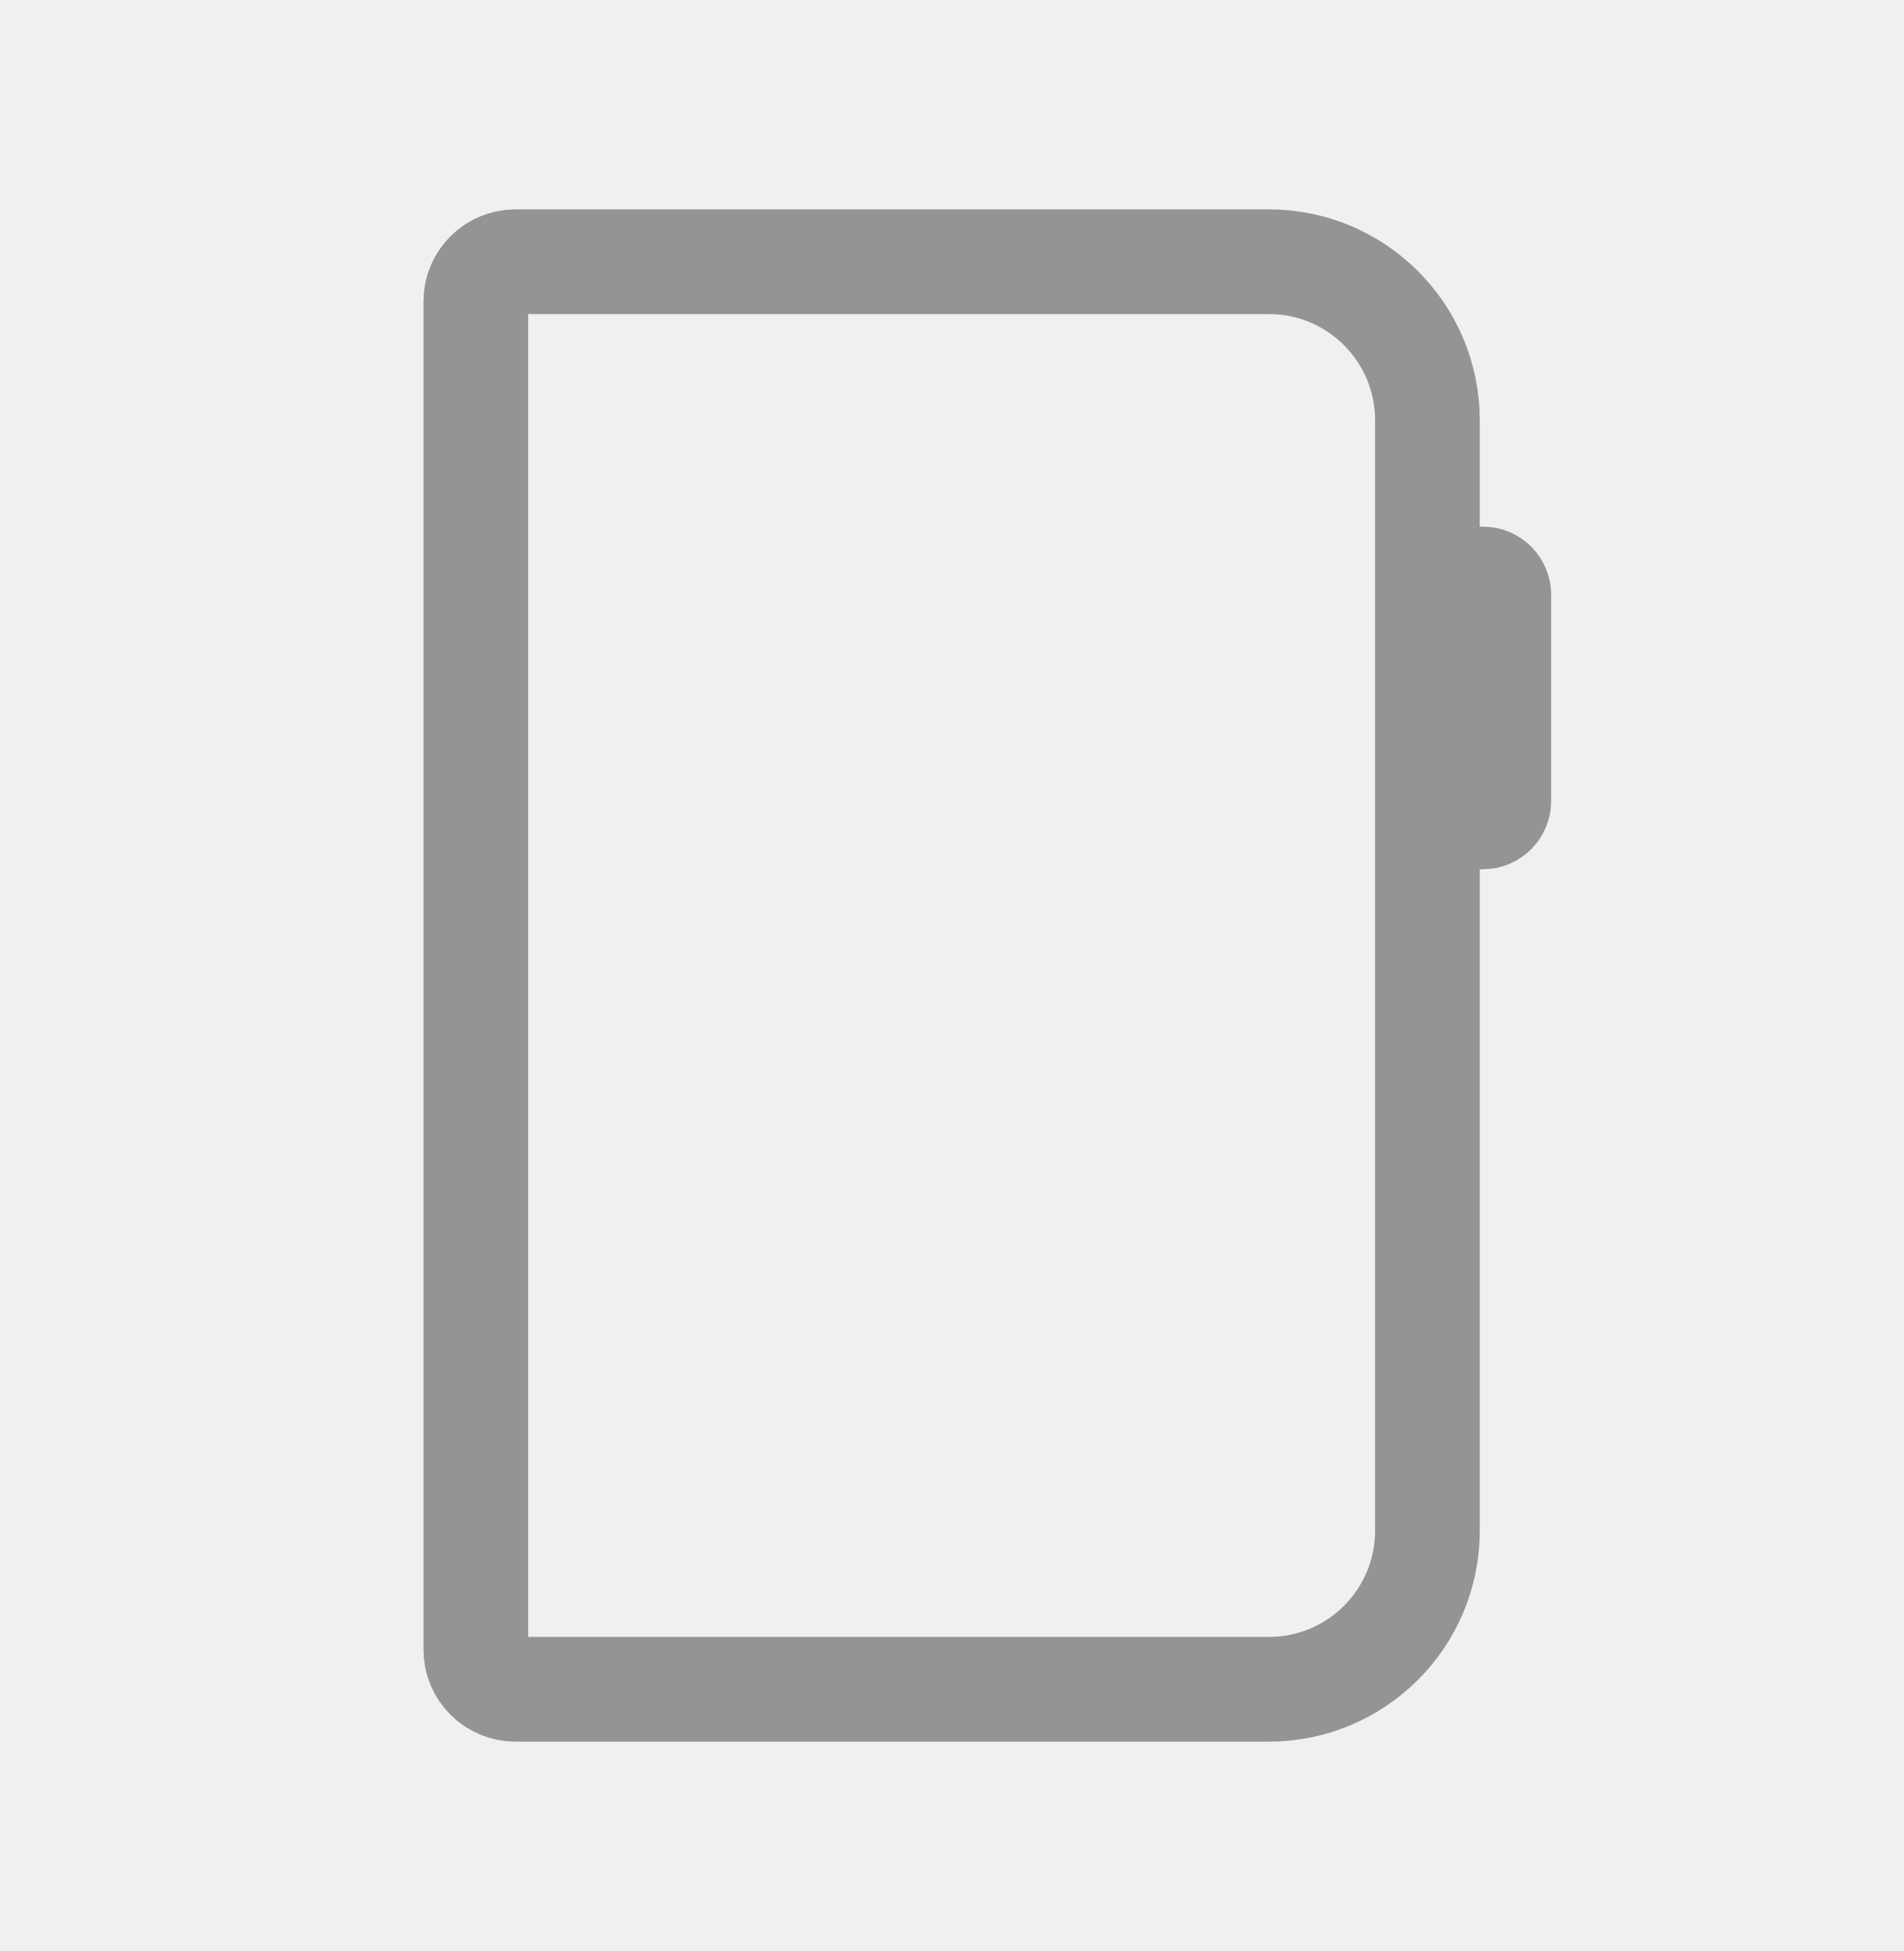
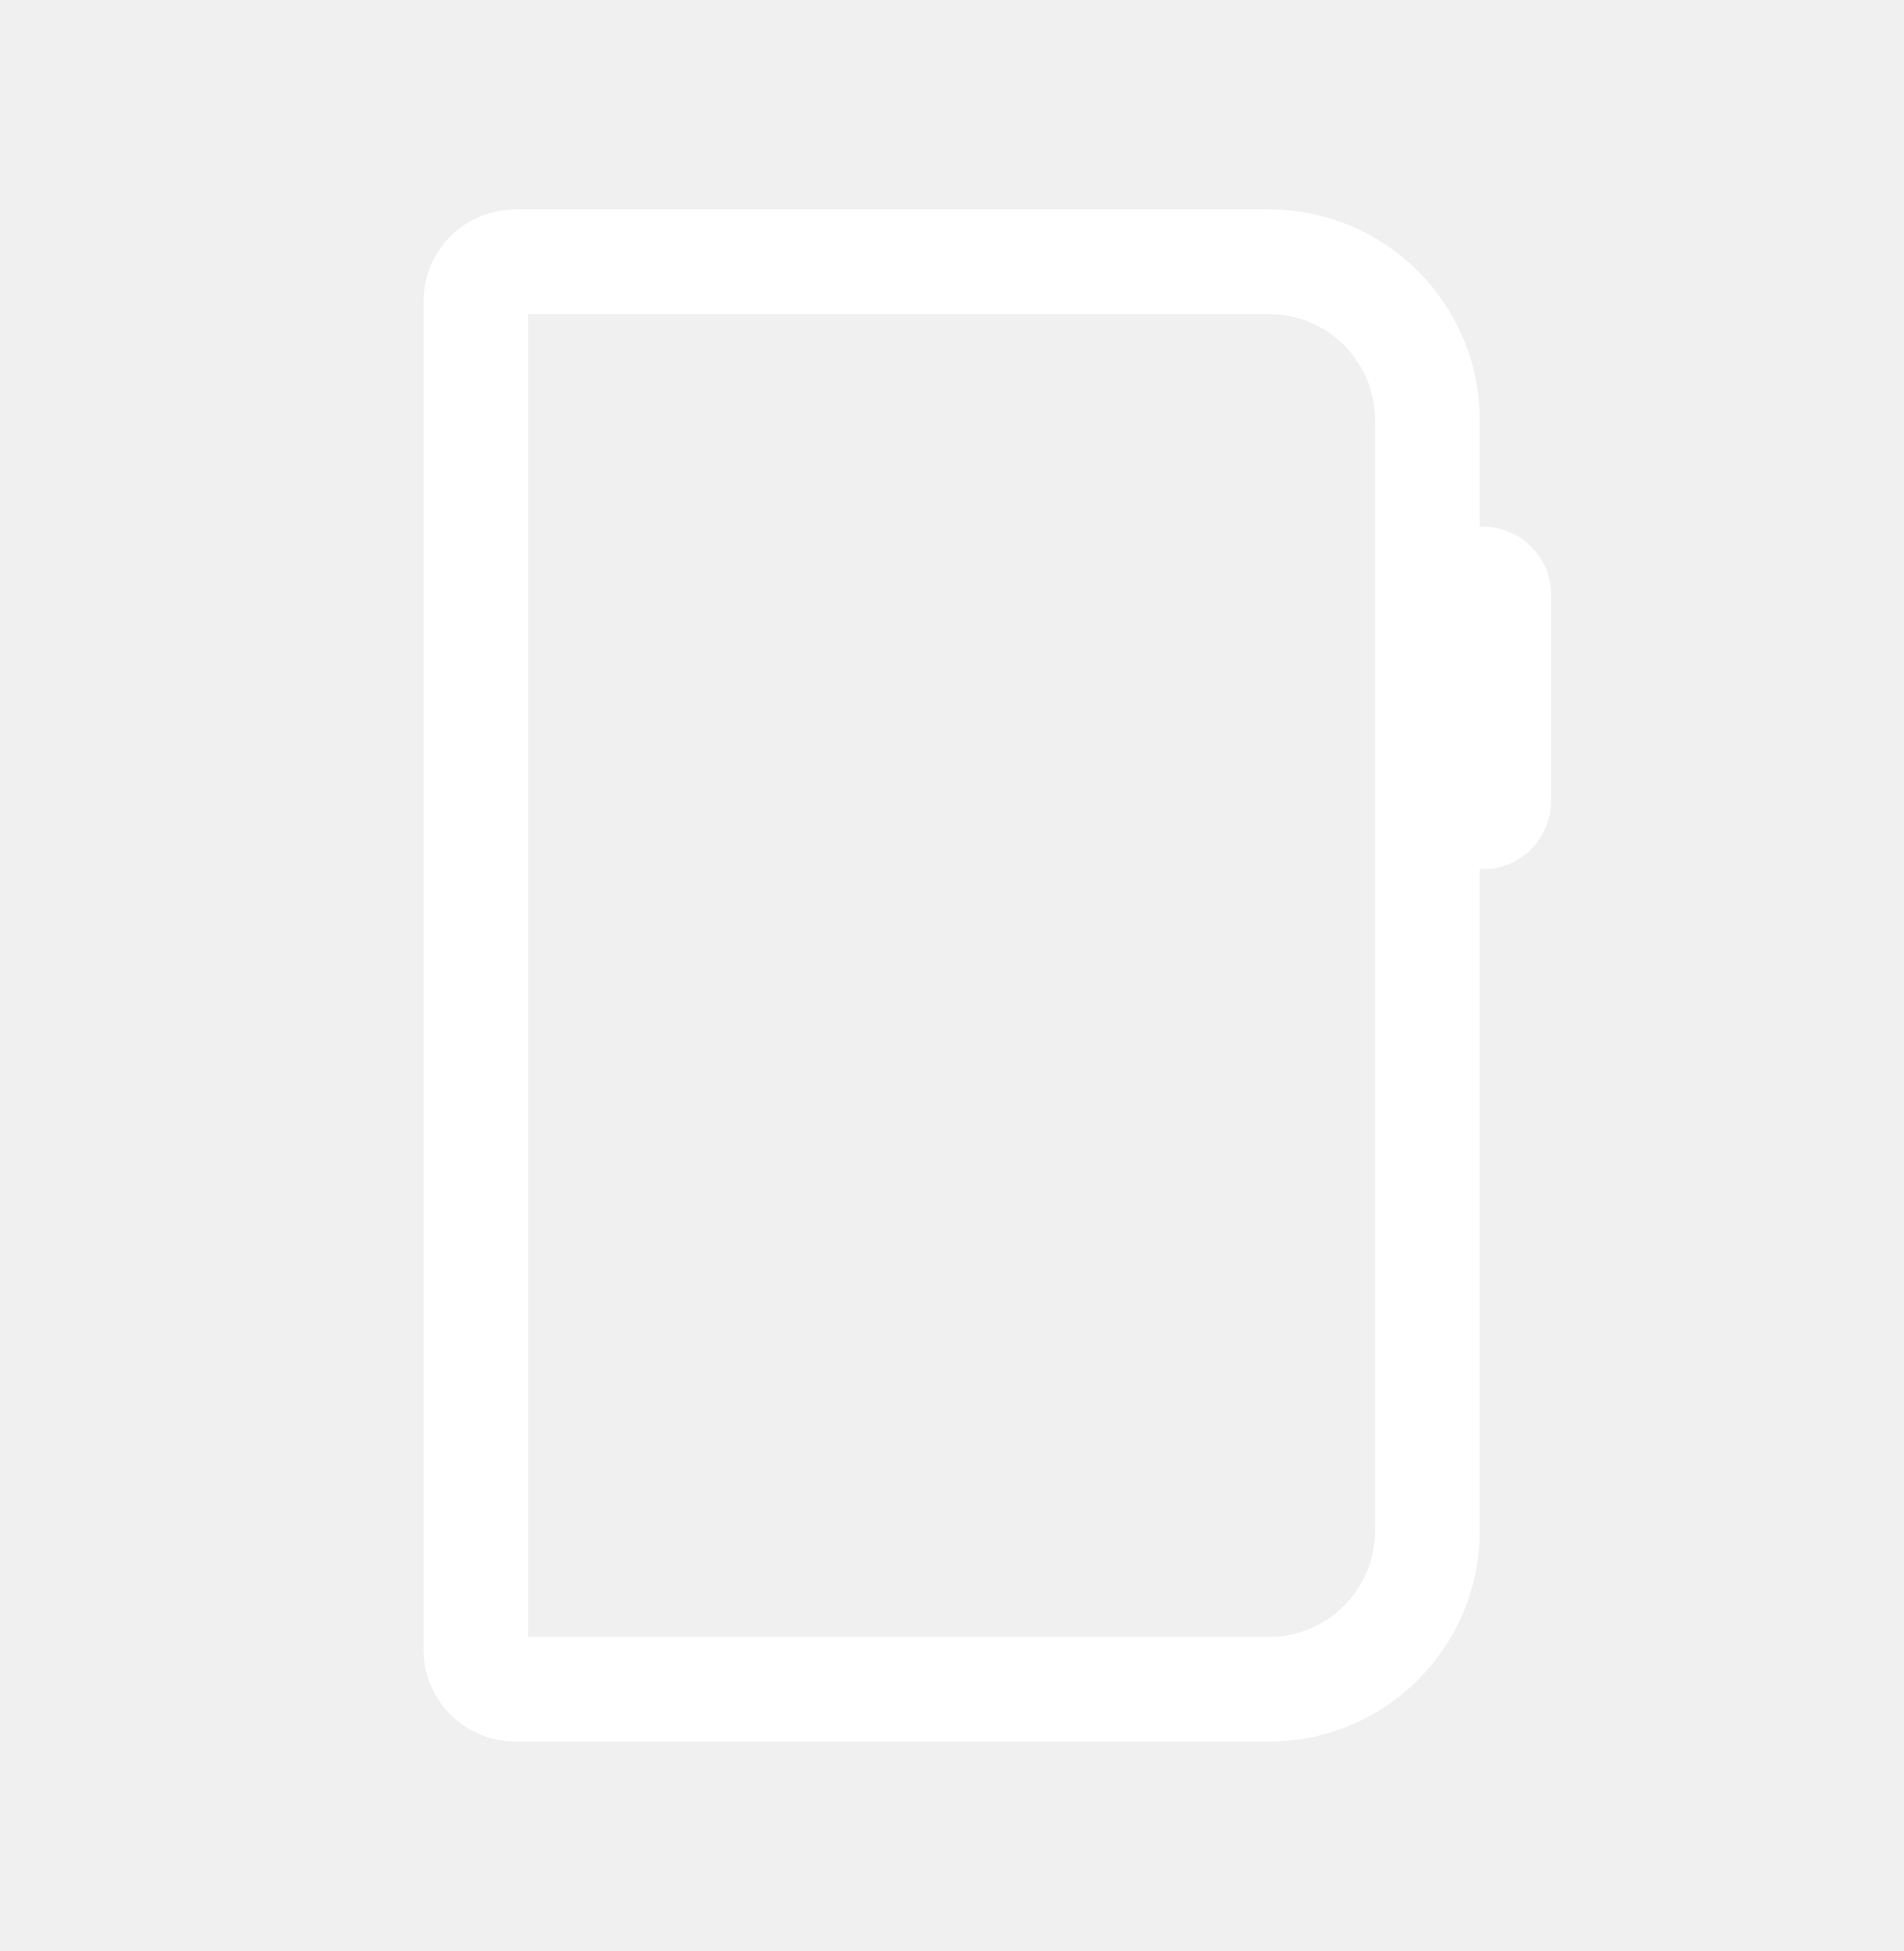
<svg xmlns="http://www.w3.org/2000/svg" width="40" height="41" viewBox="0 0 40 41" fill="none">
-   <path d="M30 12.167H31.167C31.351 12.167 31.5 12.316 31.5 12.5V16.833C31.5 17.017 31.351 17.167 31.167 17.167H30M10.833 35.5H26.667C28.508 35.5 30 34.008 30 32.167V8.833C30 6.992 28.508 5.5 26.667 5.5H10.833C10.373 5.5 10 5.873 10 6.333V34.667C10 35.127 10.373 35.5 10.833 35.5Z" stroke="#949494" stroke-width="2.2" />
+   <path d="M30 12.167H31.167C31.351 12.167 31.5 12.316 31.5 12.5V16.833C31.5 17.017 31.351 17.167 31.167 17.167H30M10.833 35.5H26.667C28.508 35.5 30 34.008 30 32.167V8.833C30 6.992 28.508 5.5 26.667 5.5H10.833C10.373 5.5 10 5.873 10 6.333V34.667C10 35.127 10.373 35.5 10.833 35.5Z" stroke="white" stroke-width="2.2" />
</svg>
